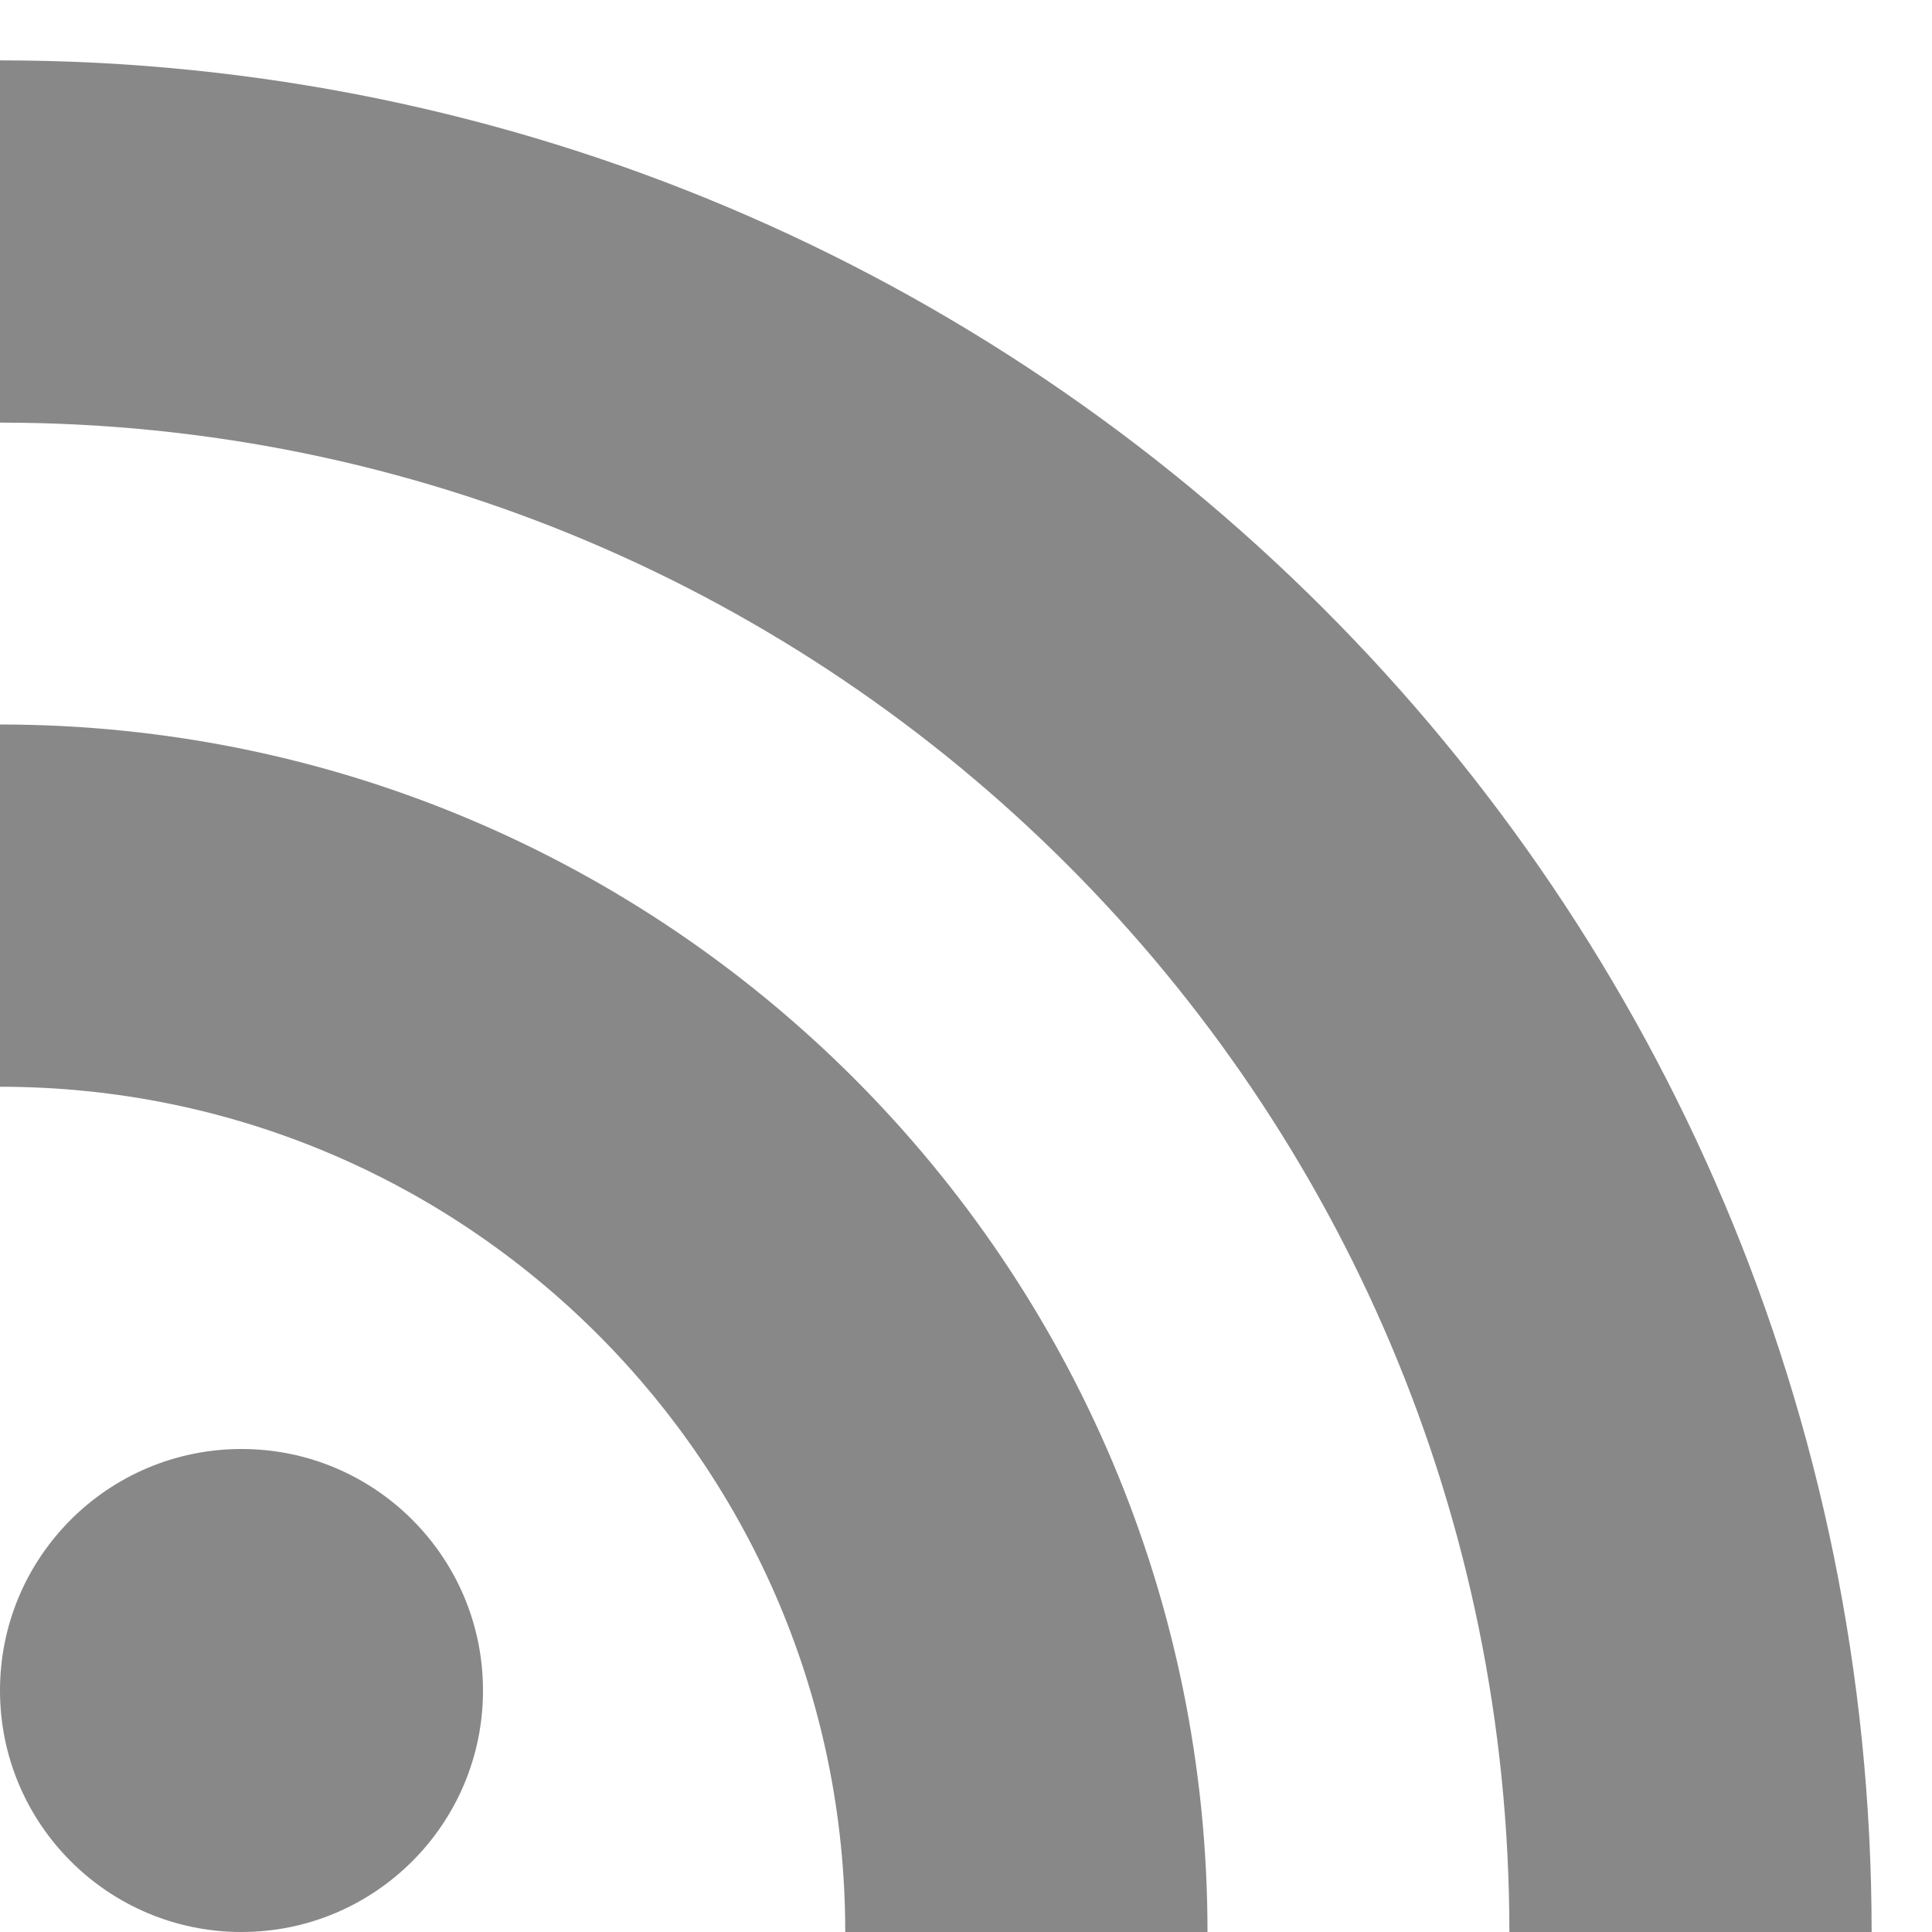
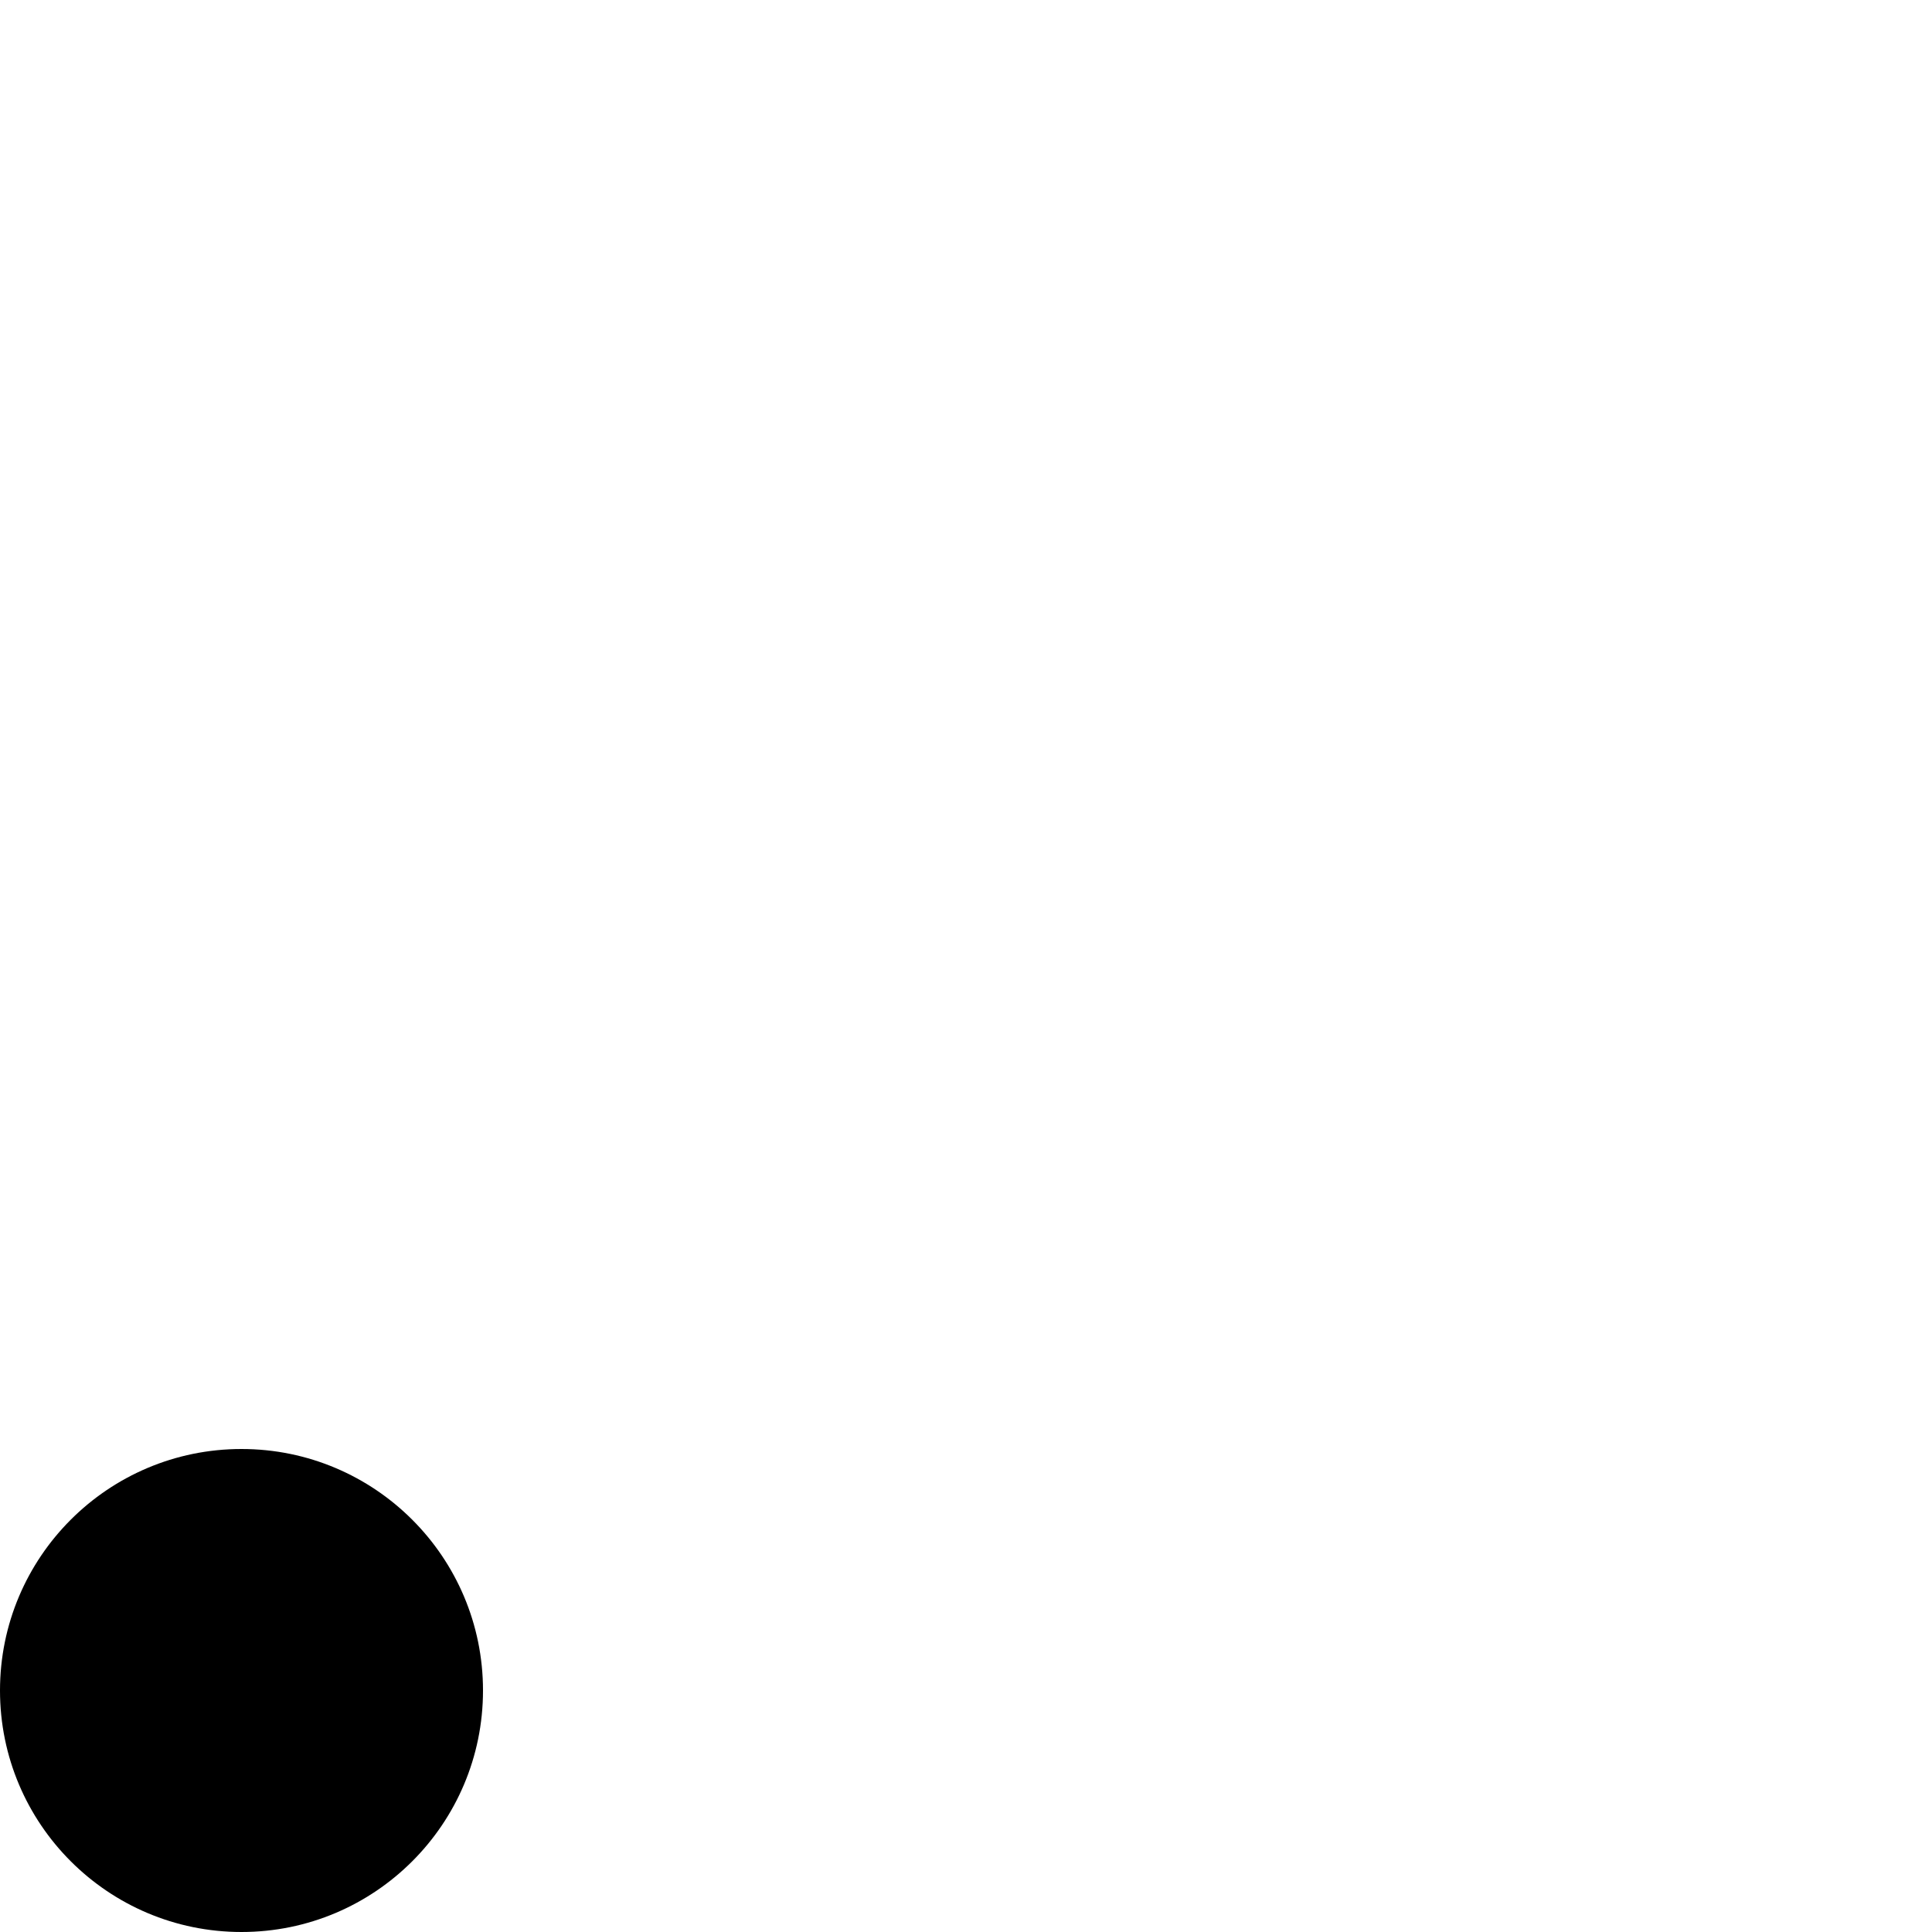
<svg xmlns="http://www.w3.org/2000/svg" width="32" height="32" viewBox="0 0 32 32">
-   <circle cx="4" cy="28" r="4" fill="#888" stroke="none" />
-   <circle cx="0" cy="32" r="17" fill="none" stroke="#888" stroke-width="6" />
-   <circle cx="0" cy="32" r="28" fill="none" stroke="#888" stroke-width="6" />
+   <circle cx="4" cy="28" r="4" fill="currentColor #888" stroke="none" />
+   <circle cx="0" cy="32" r="17" fill="none" stroke="currentColor #888" stroke-width="6" />
+   <circle cx="0" cy="32" r="28" fill="none" stroke="currentColor #888" stroke-width="6" />
</svg>
